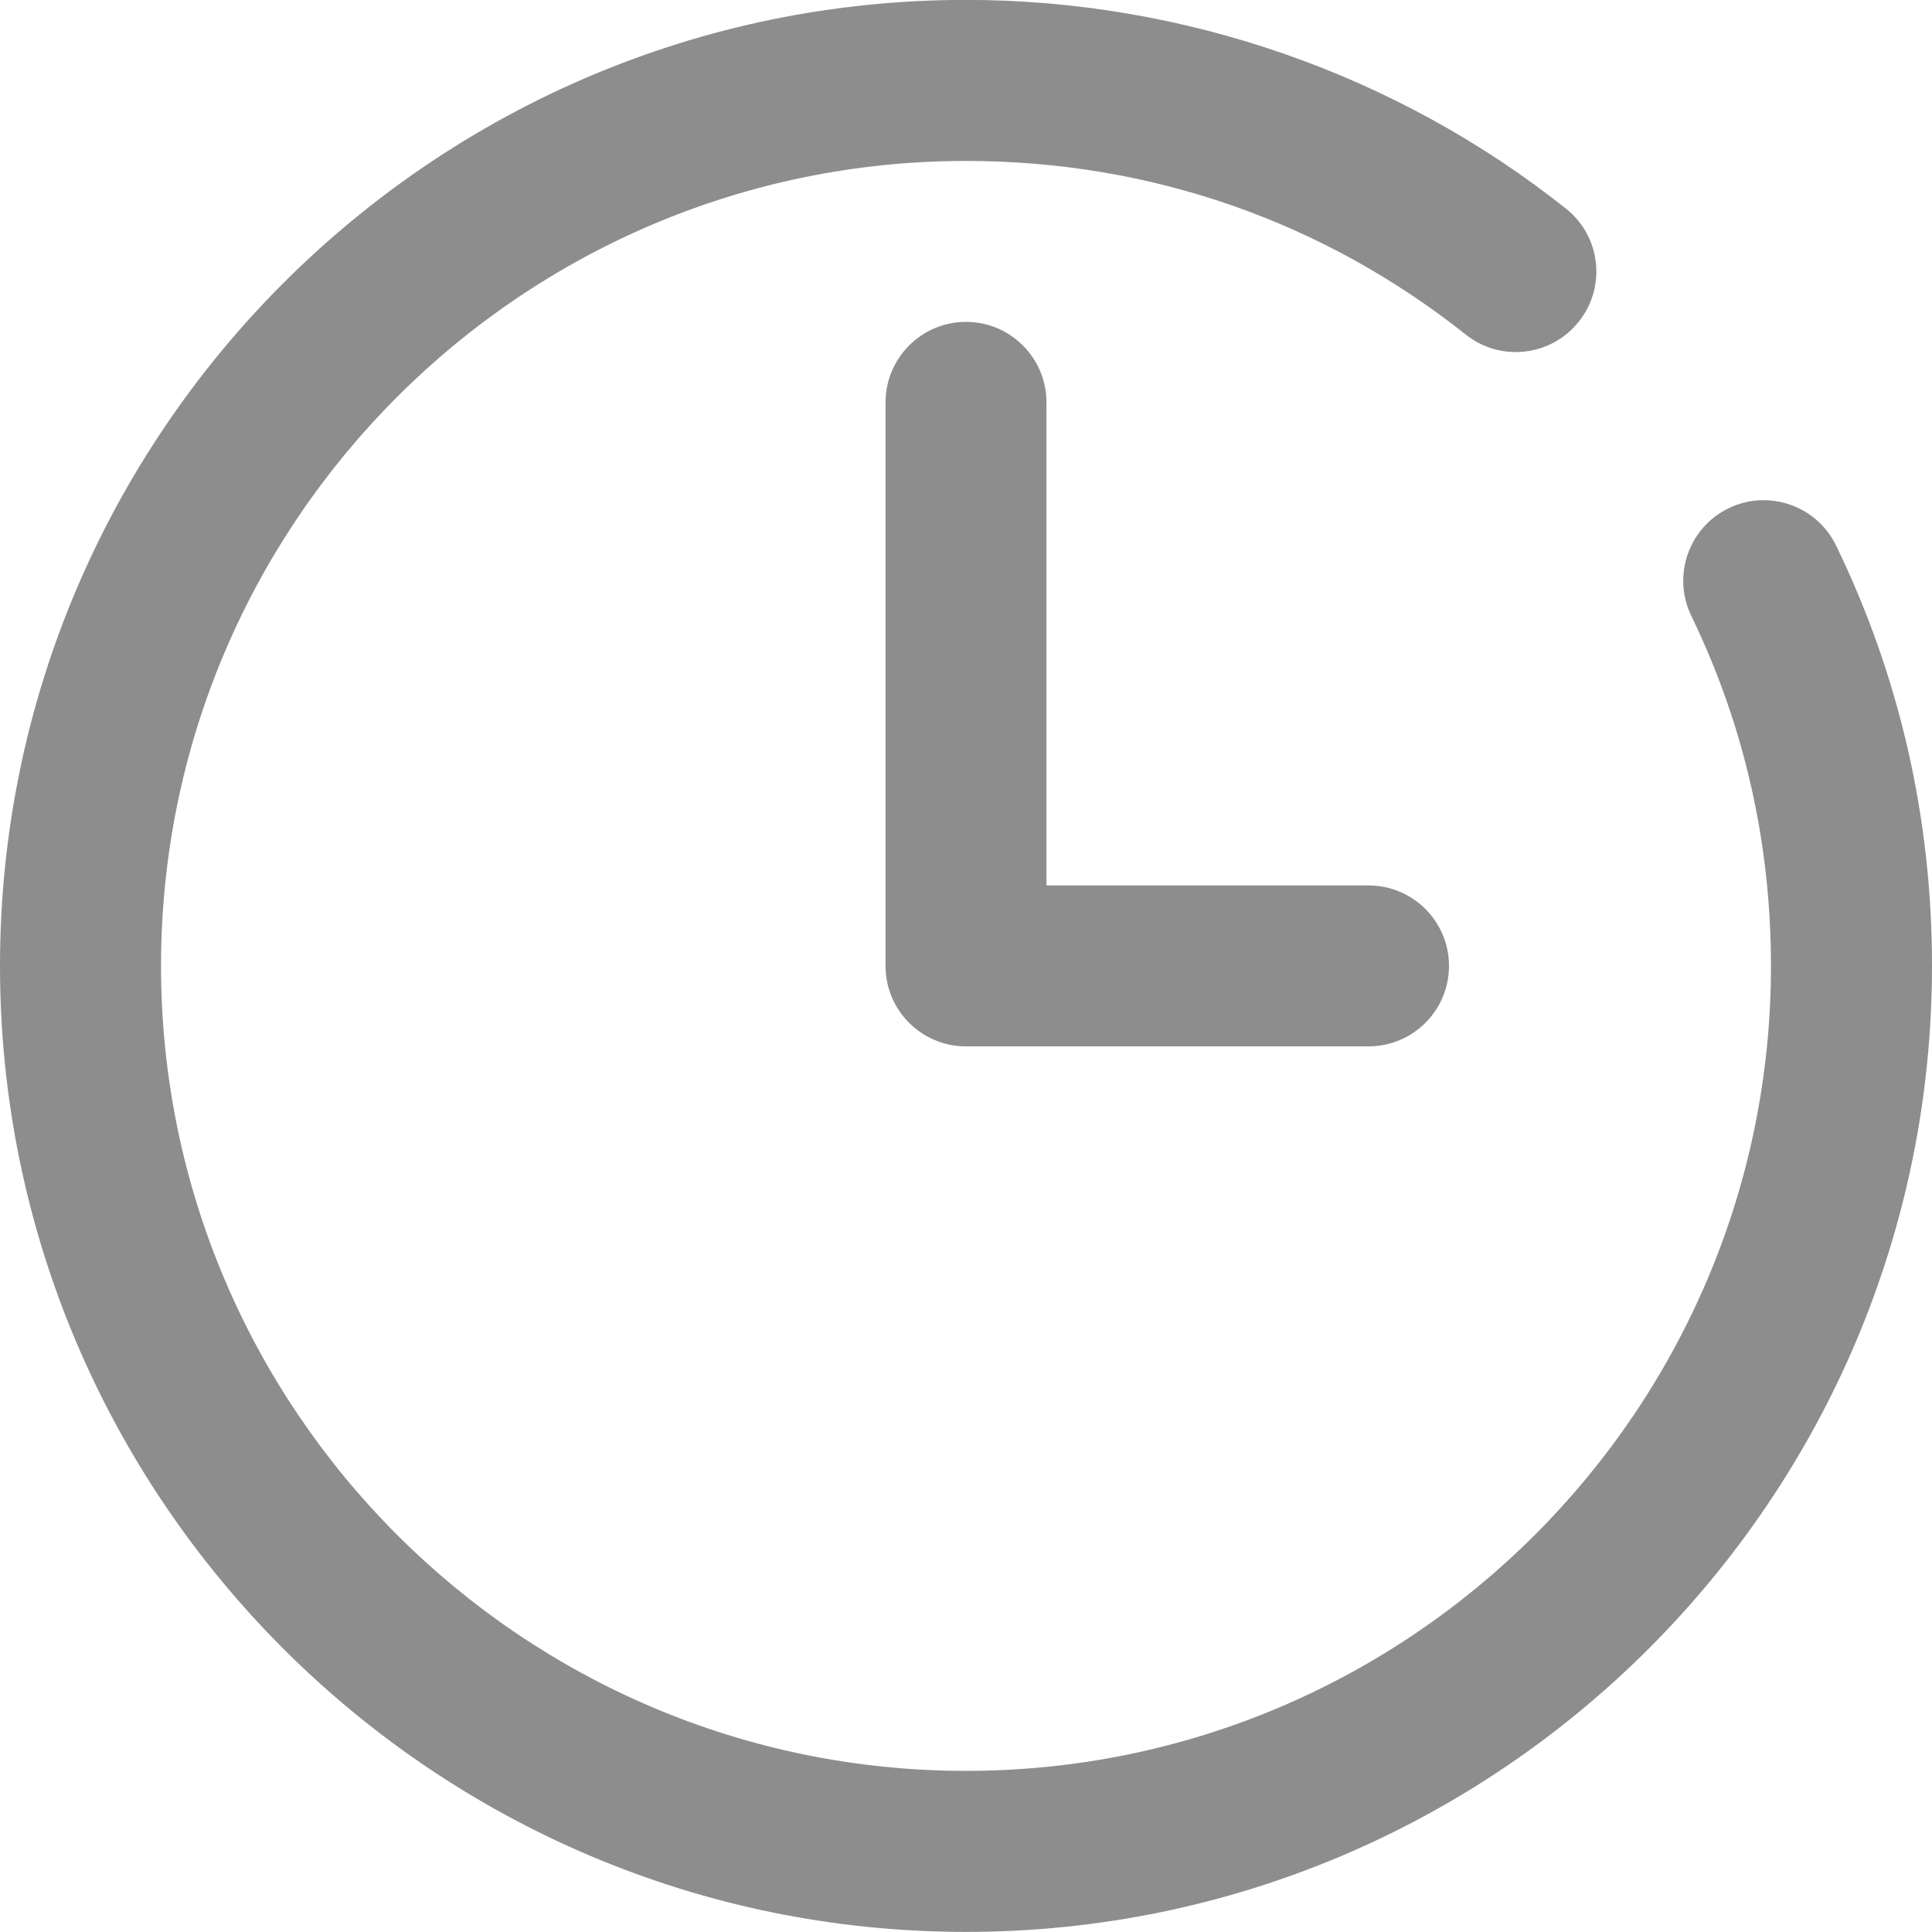
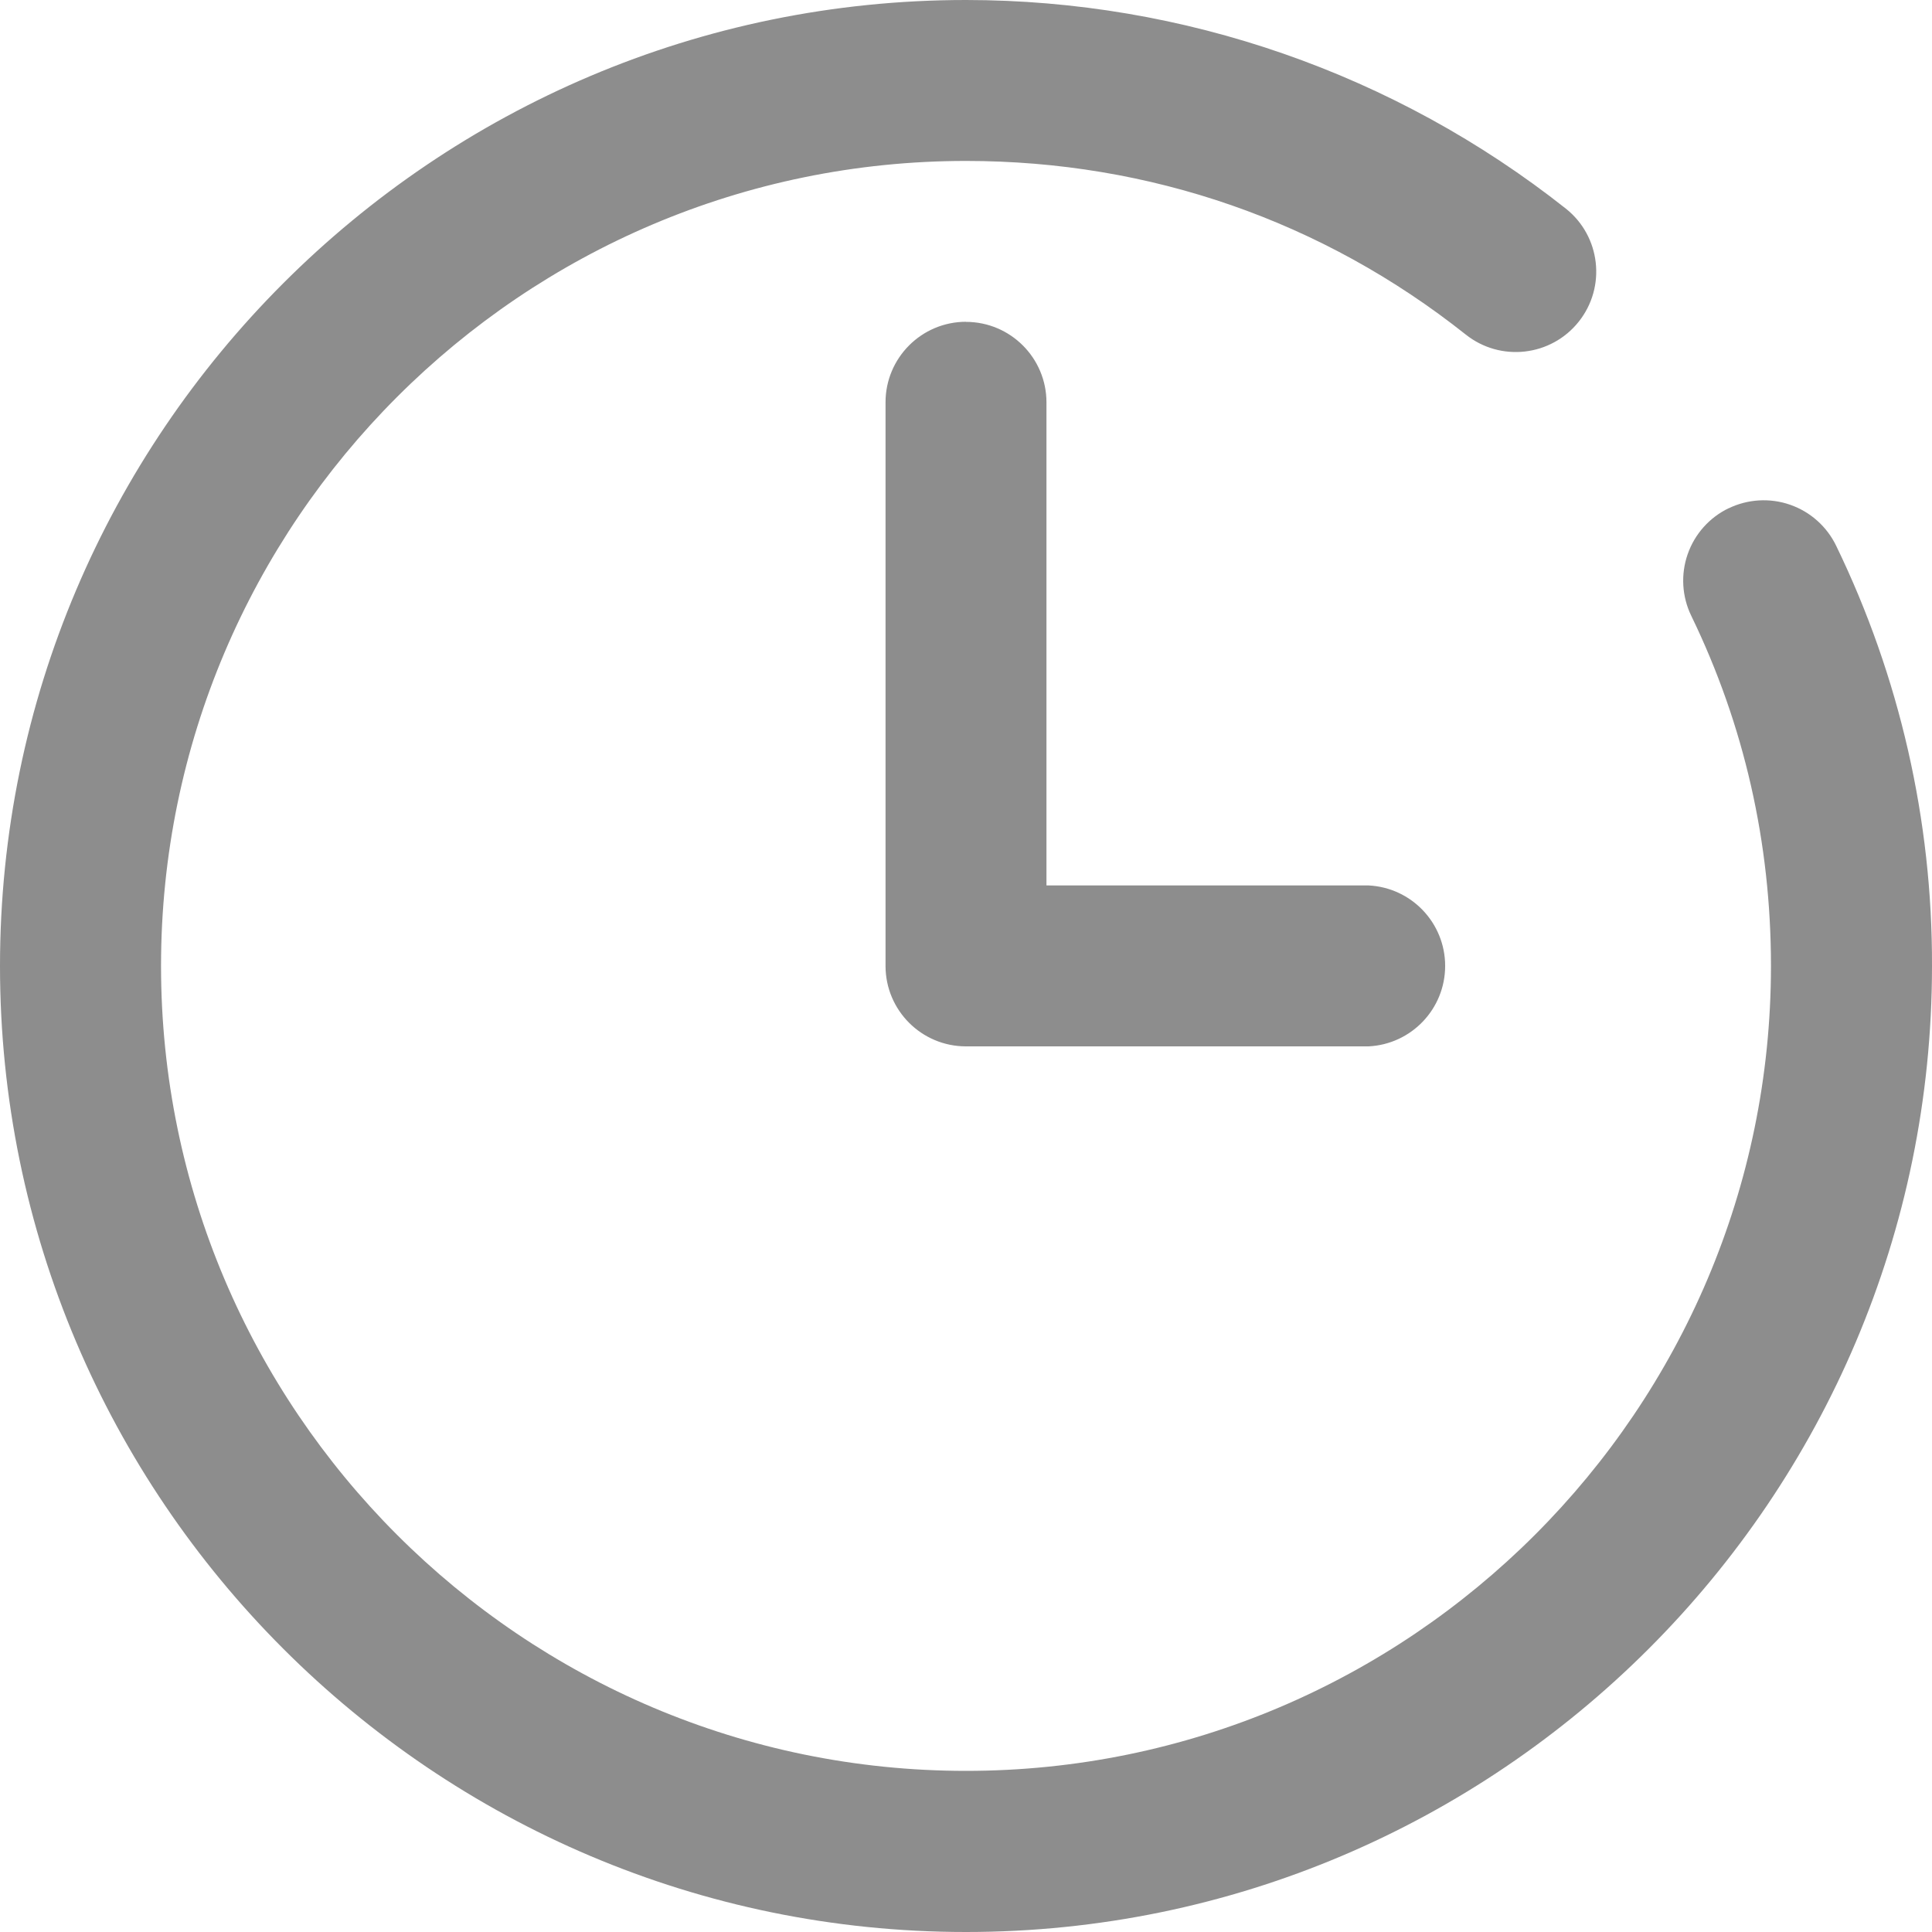
- <svg xmlns="http://www.w3.org/2000/svg" width="20" height="20" viewBox="0 0 20 20" fill="none">
-   <path fill-rule="evenodd" clip-rule="evenodd" d="M17.895 5.261C17.481 5.462 17.308 5.96 17.508 6.375C18.056 7.506 18.333 8.724 18.333 9.999C18.333 14.594 14.595 18.332 10 18.332C5.405 18.332 1.667 14.594 1.667 9.999C1.667 5.404 5.405 1.666 10 1.666C11.904 1.666 13.693 2.288 15.173 3.463C15.532 3.75 16.058 3.69 16.344 3.329C16.631 2.969 16.571 2.445 16.21 2.159C14.457 0.766 12.252 -0.001 10 -0.001C4.486 -0.001 -4e-05 4.485 -4e-05 9.999C-4e-05 15.513 4.486 19.999 10 19.999C15.514 19.999 20 15.513 20 9.999C20 8.471 19.666 7.007 19.008 5.649C18.808 5.234 18.308 5.061 17.895 5.261ZM10 3.332C9.54 3.332 9.167 3.706 9.167 4.166V9.999C9.167 10.459 9.54 10.832 10 10.832H14.167C14.627 10.832 15 10.459 15 9.999C15 9.539 14.627 9.166 14.167 9.166H10.833V4.166C10.833 3.706 10.46 3.332 10 3.332Z" fill="#8D8D8D" />
+ <svg xmlns="http://www.w3.org/2000/svg" width="20" height="20" fill="none">
+   <path fill-rule="evenodd" clip-rule="evenodd" d="M17.895 5.261a.833.833 0 00-.387 1.114c.548 1.13.825 2.35.825 3.624 0 4.595-3.738 8.333-8.333 8.333-4.595 0-8.333-3.738-8.333-8.333 0-4.595 3.738-8.333 8.333-8.333 1.904 0 3.693.622 5.173 1.797A.832.832 0 1016.21 2.16 10.017 10.017 0 0010 0C4.486 0 0 4.486 0 10s4.486 10 10 10 10-4.486 10-10a9.9 9.9 0 00-.992-4.35.833.833 0 00-1.113-.388zM10 3.331a.834.834 0 00-.833.835v5.833c0 .46.373.833.833.833h4.167a.834.834 0 000-1.666h-3.334v-5A.834.834 0 0010 3.332z" fill="#8D8D8D" />
</svg>
